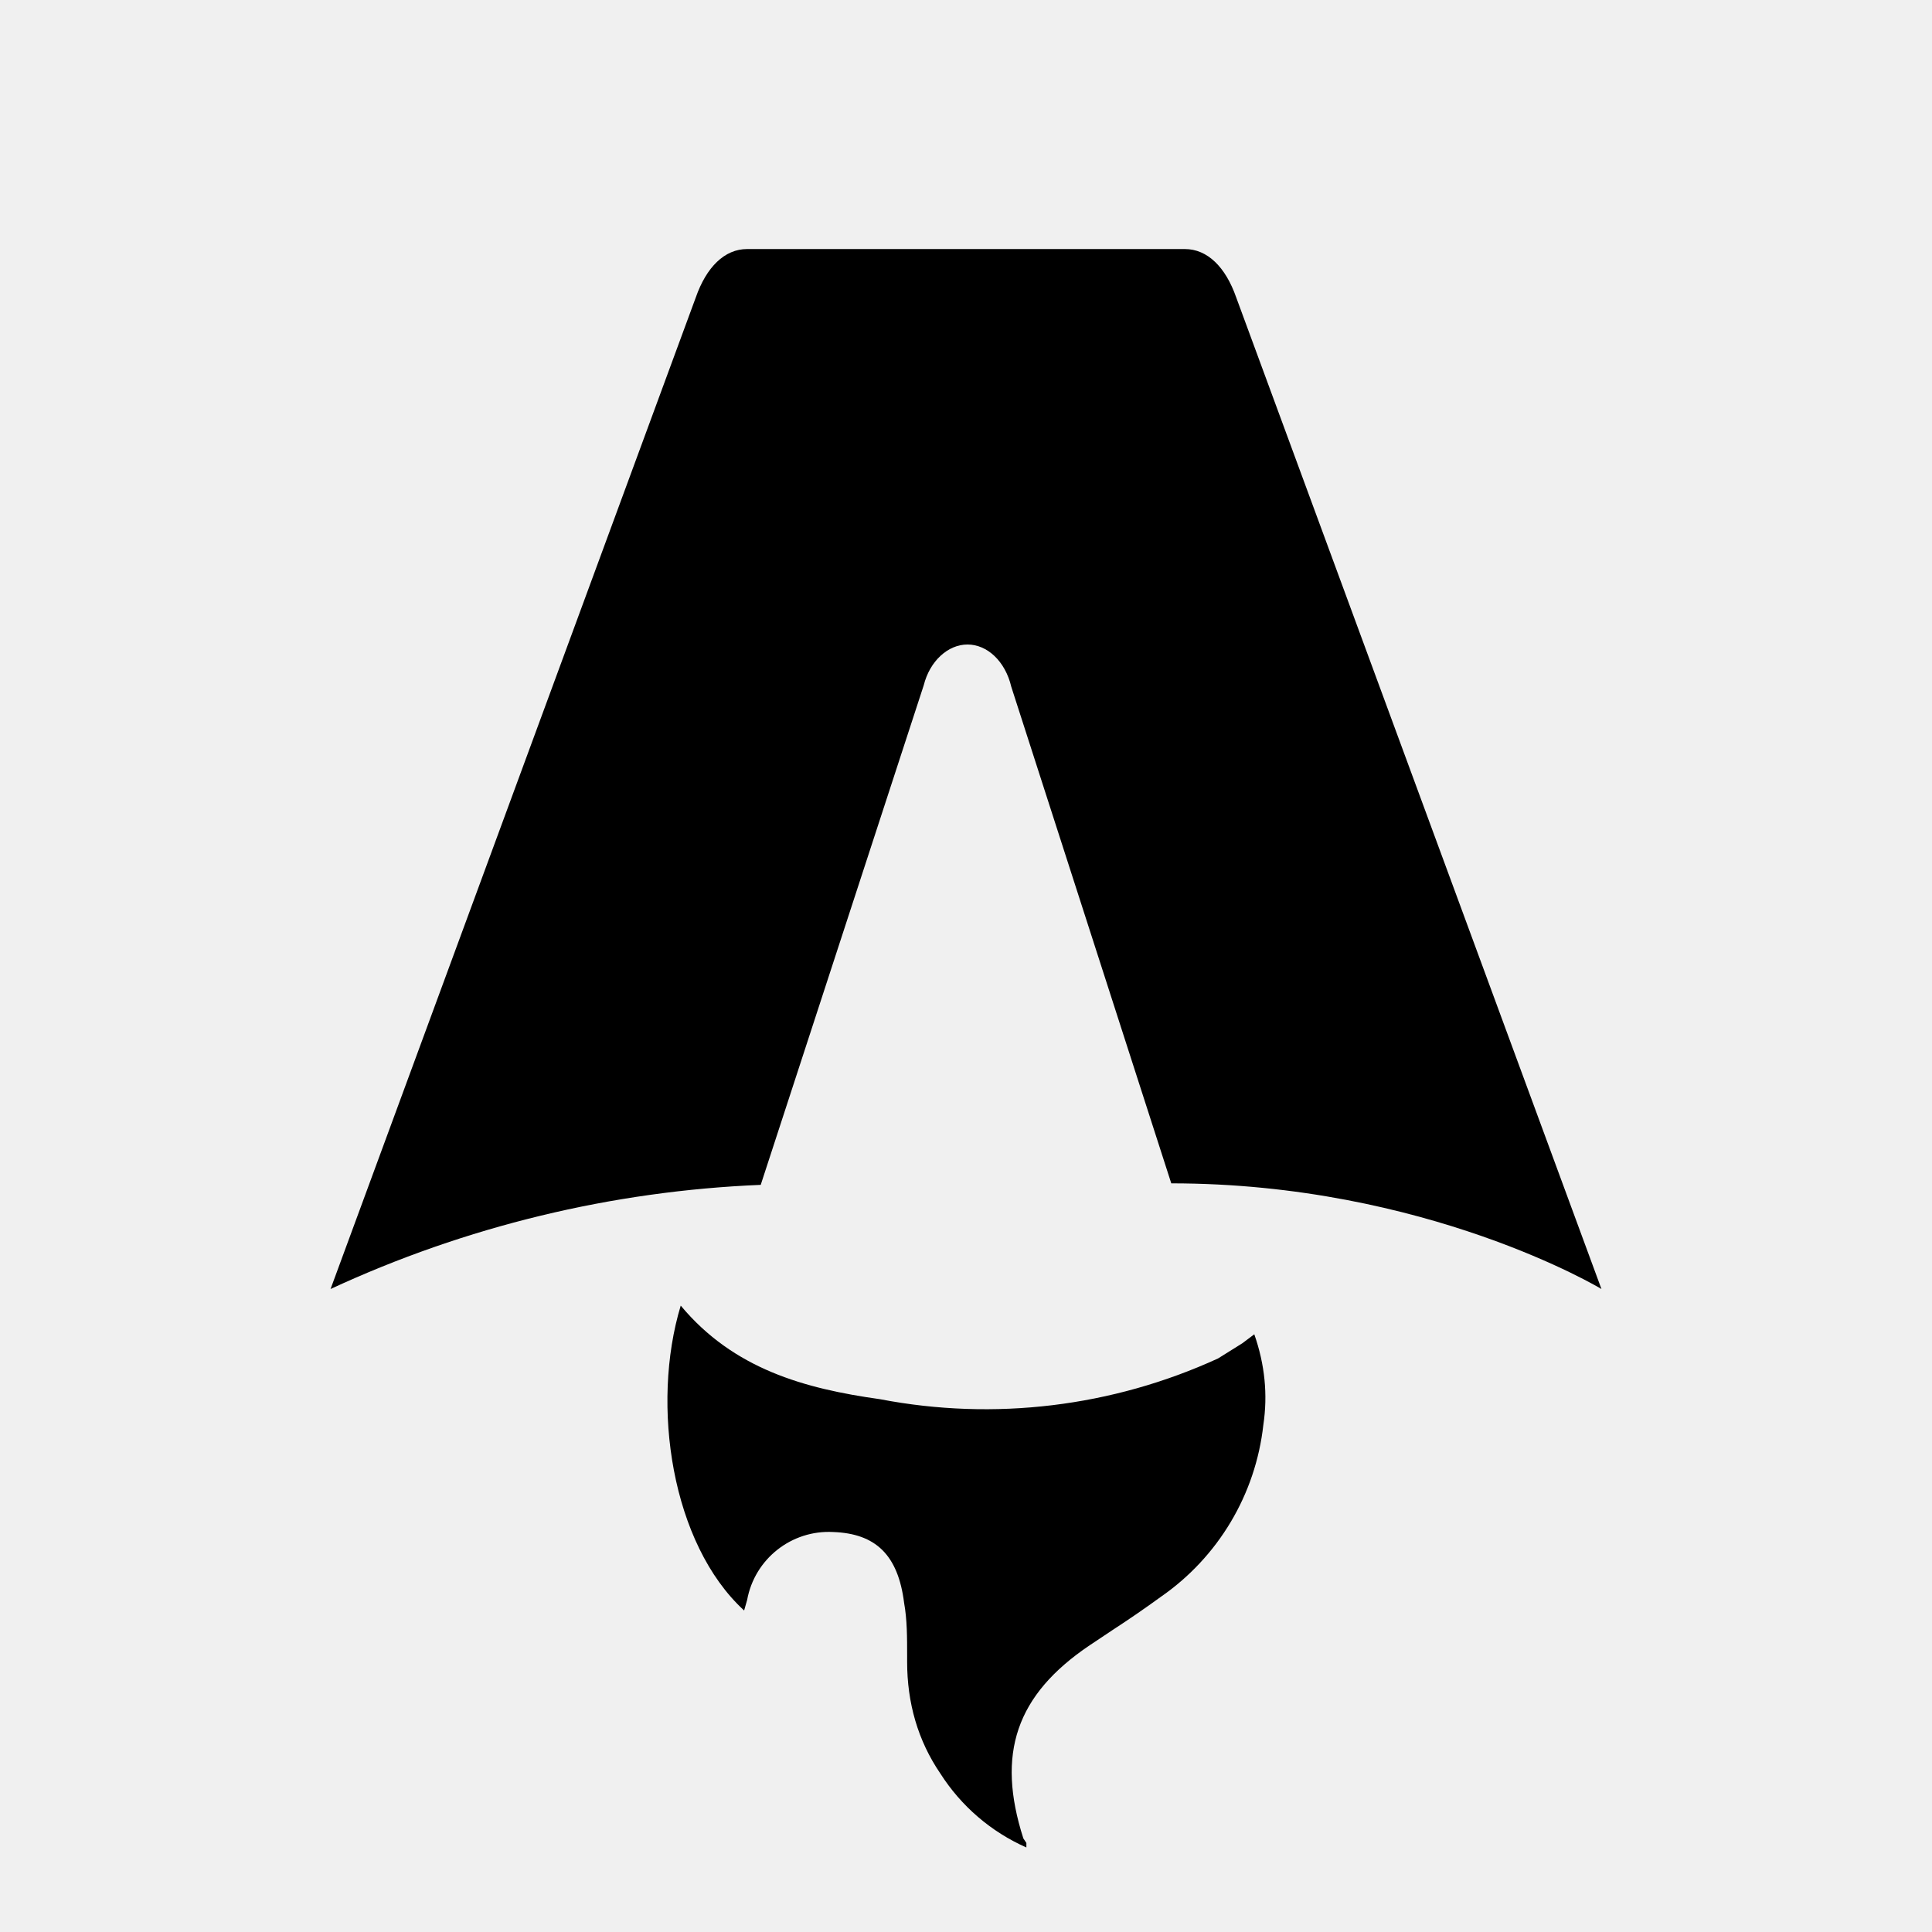
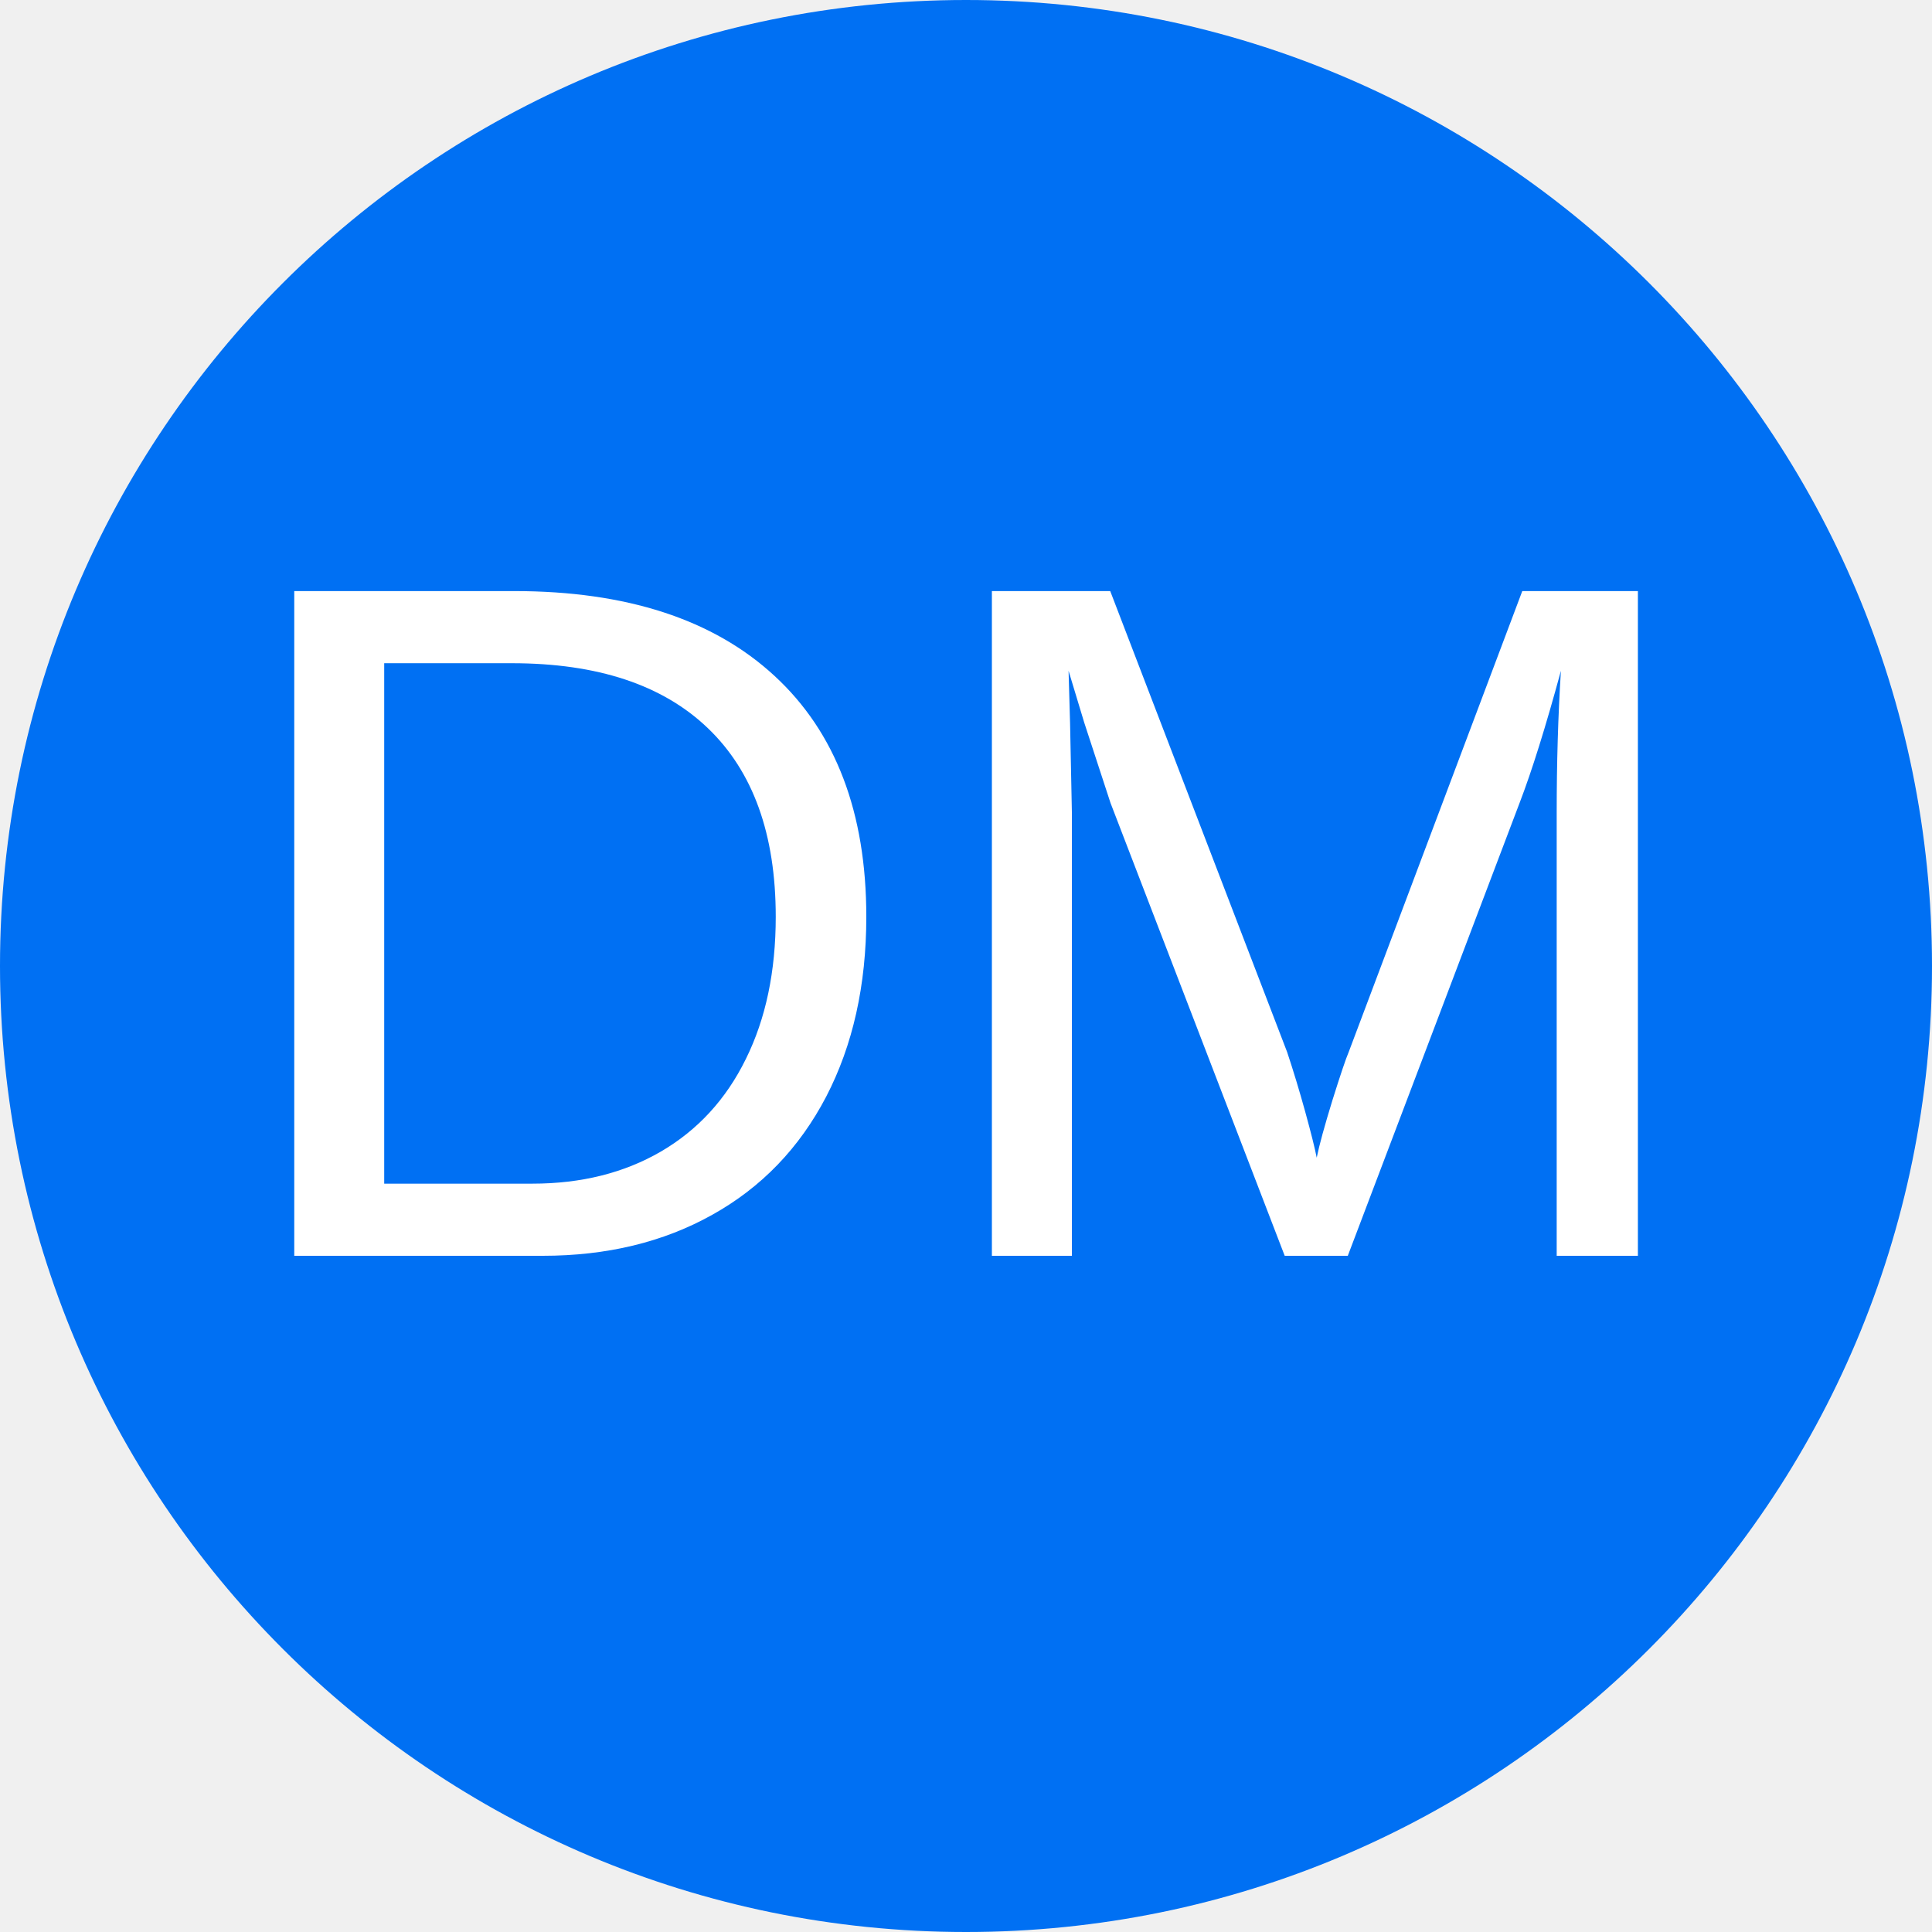
- <svg xmlns="http://www.w3.org/2000/svg" fill="none" viewBox="0 0 128 128">
-   <path d="M50.4 78.5a75.1 75.1 0 0 0-28.5 6.9l24.2-65.7c.7-2 1.9-3.2 3.4-3.2h29c1.5 0 2.7 1.2 3.4 3.2l24.2 65.7s-11.6-7-28.5-7L67 45.5c-.4-1.7-1.6-2.8-2.9-2.8-1.3 0-2.5 1.1-2.9 2.7L50.4 78.5Zm-1.1 28.2Zm-4.2-20.2c-2 6.6-.6 15.8 4.2 20.2a17.5 17.5 0 0 1 .2-.7 5.5 5.5 0 0 1 5.7-4.5c2.8.1 4.3 1.5 4.7 4.7.2 1.1.2 2.3.2 3.5v.4c0 2.7.7 5.2 2.2 7.4a13 13 0 0 0 5.7 4.9v-.3l-.2-.3c-1.8-5.6-.5-9.5 4.4-12.8l1.5-1a73 73 0 0 0 3.2-2.2 16 16 0 0 0 6.8-11.4c.3-2 .1-4-.6-6l-.8.6-1.6 1a37 37 0 0 1-22.4 2.7c-5-.7-9.7-2-13.2-6.2Z" />
-   <style>
-         path { fill: #000; }
-         @media (prefers-color-scheme: dark) {
-             path { fill: #FFF; }
-         }
-     </style>
+ <svg xmlns="http://www.w3.org/2000/svg" viewBox="0 0 100 100">
+   <circle cx="50" cy="50" r="50" fill="#0070f3" />
+   <text x="50" y="65" font-size="50" text-anchor="middle" fill="white" font-family="Arial, sans-serif">DM</text>
</svg>
